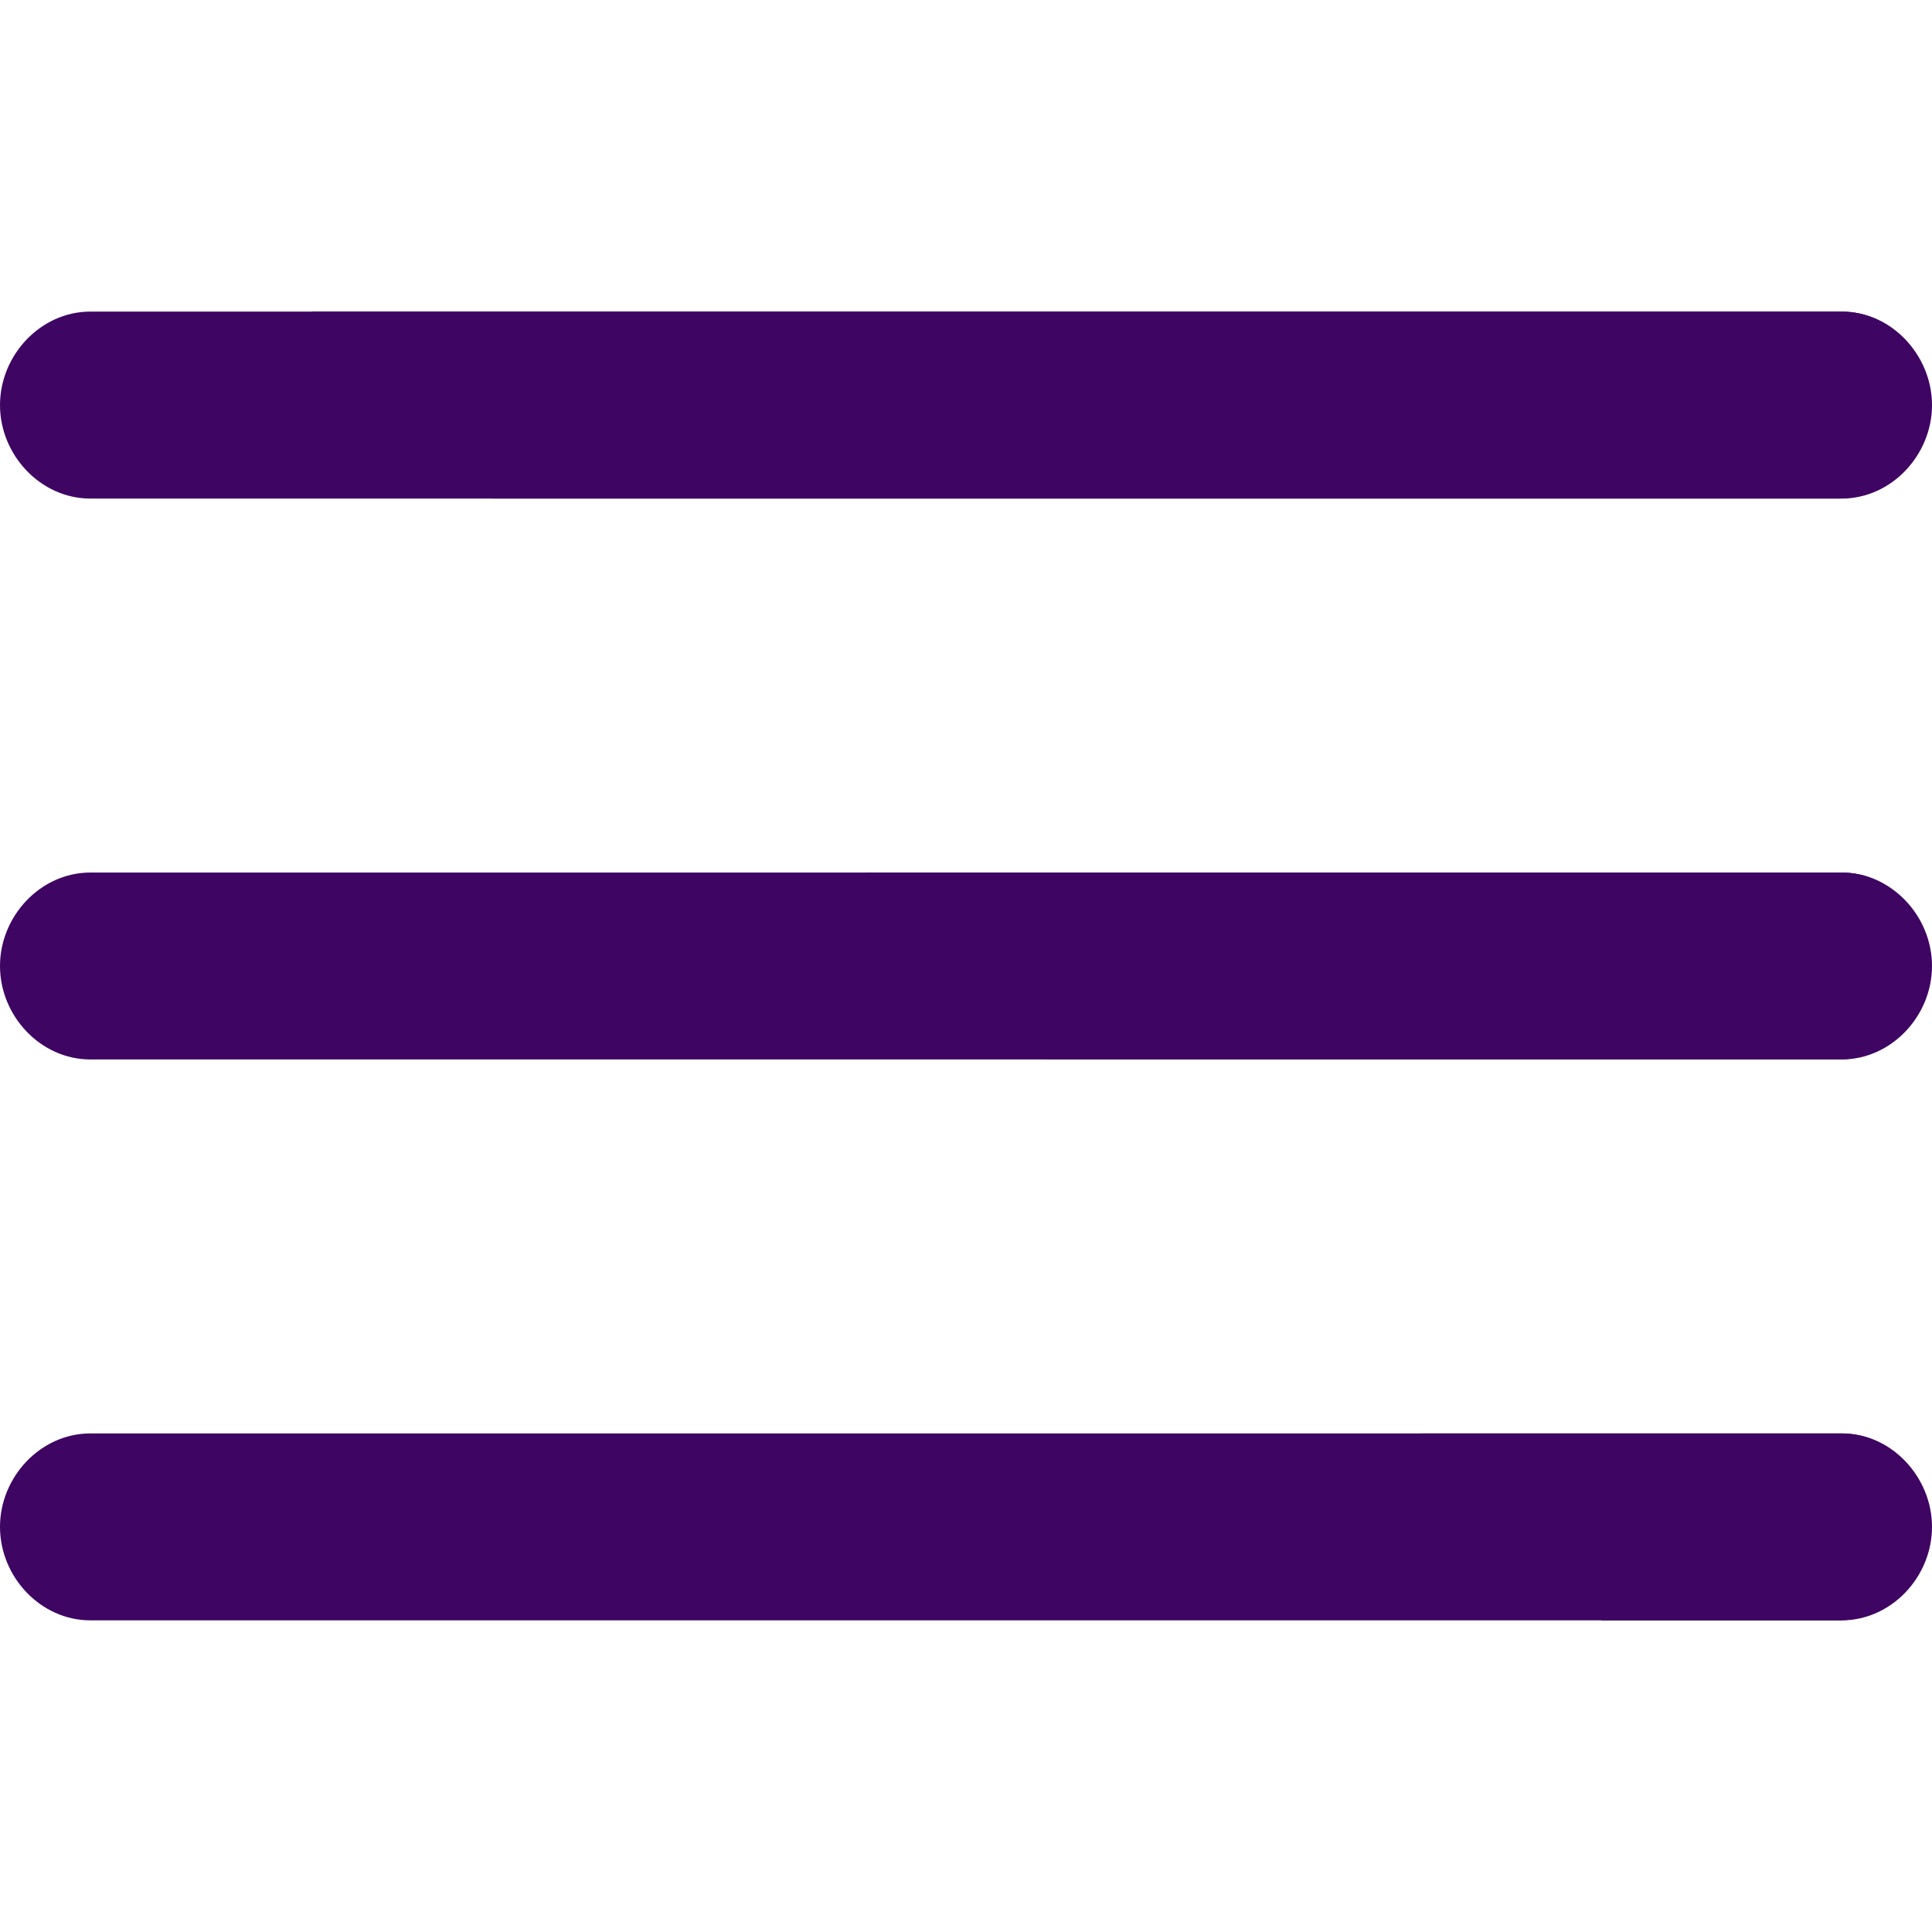
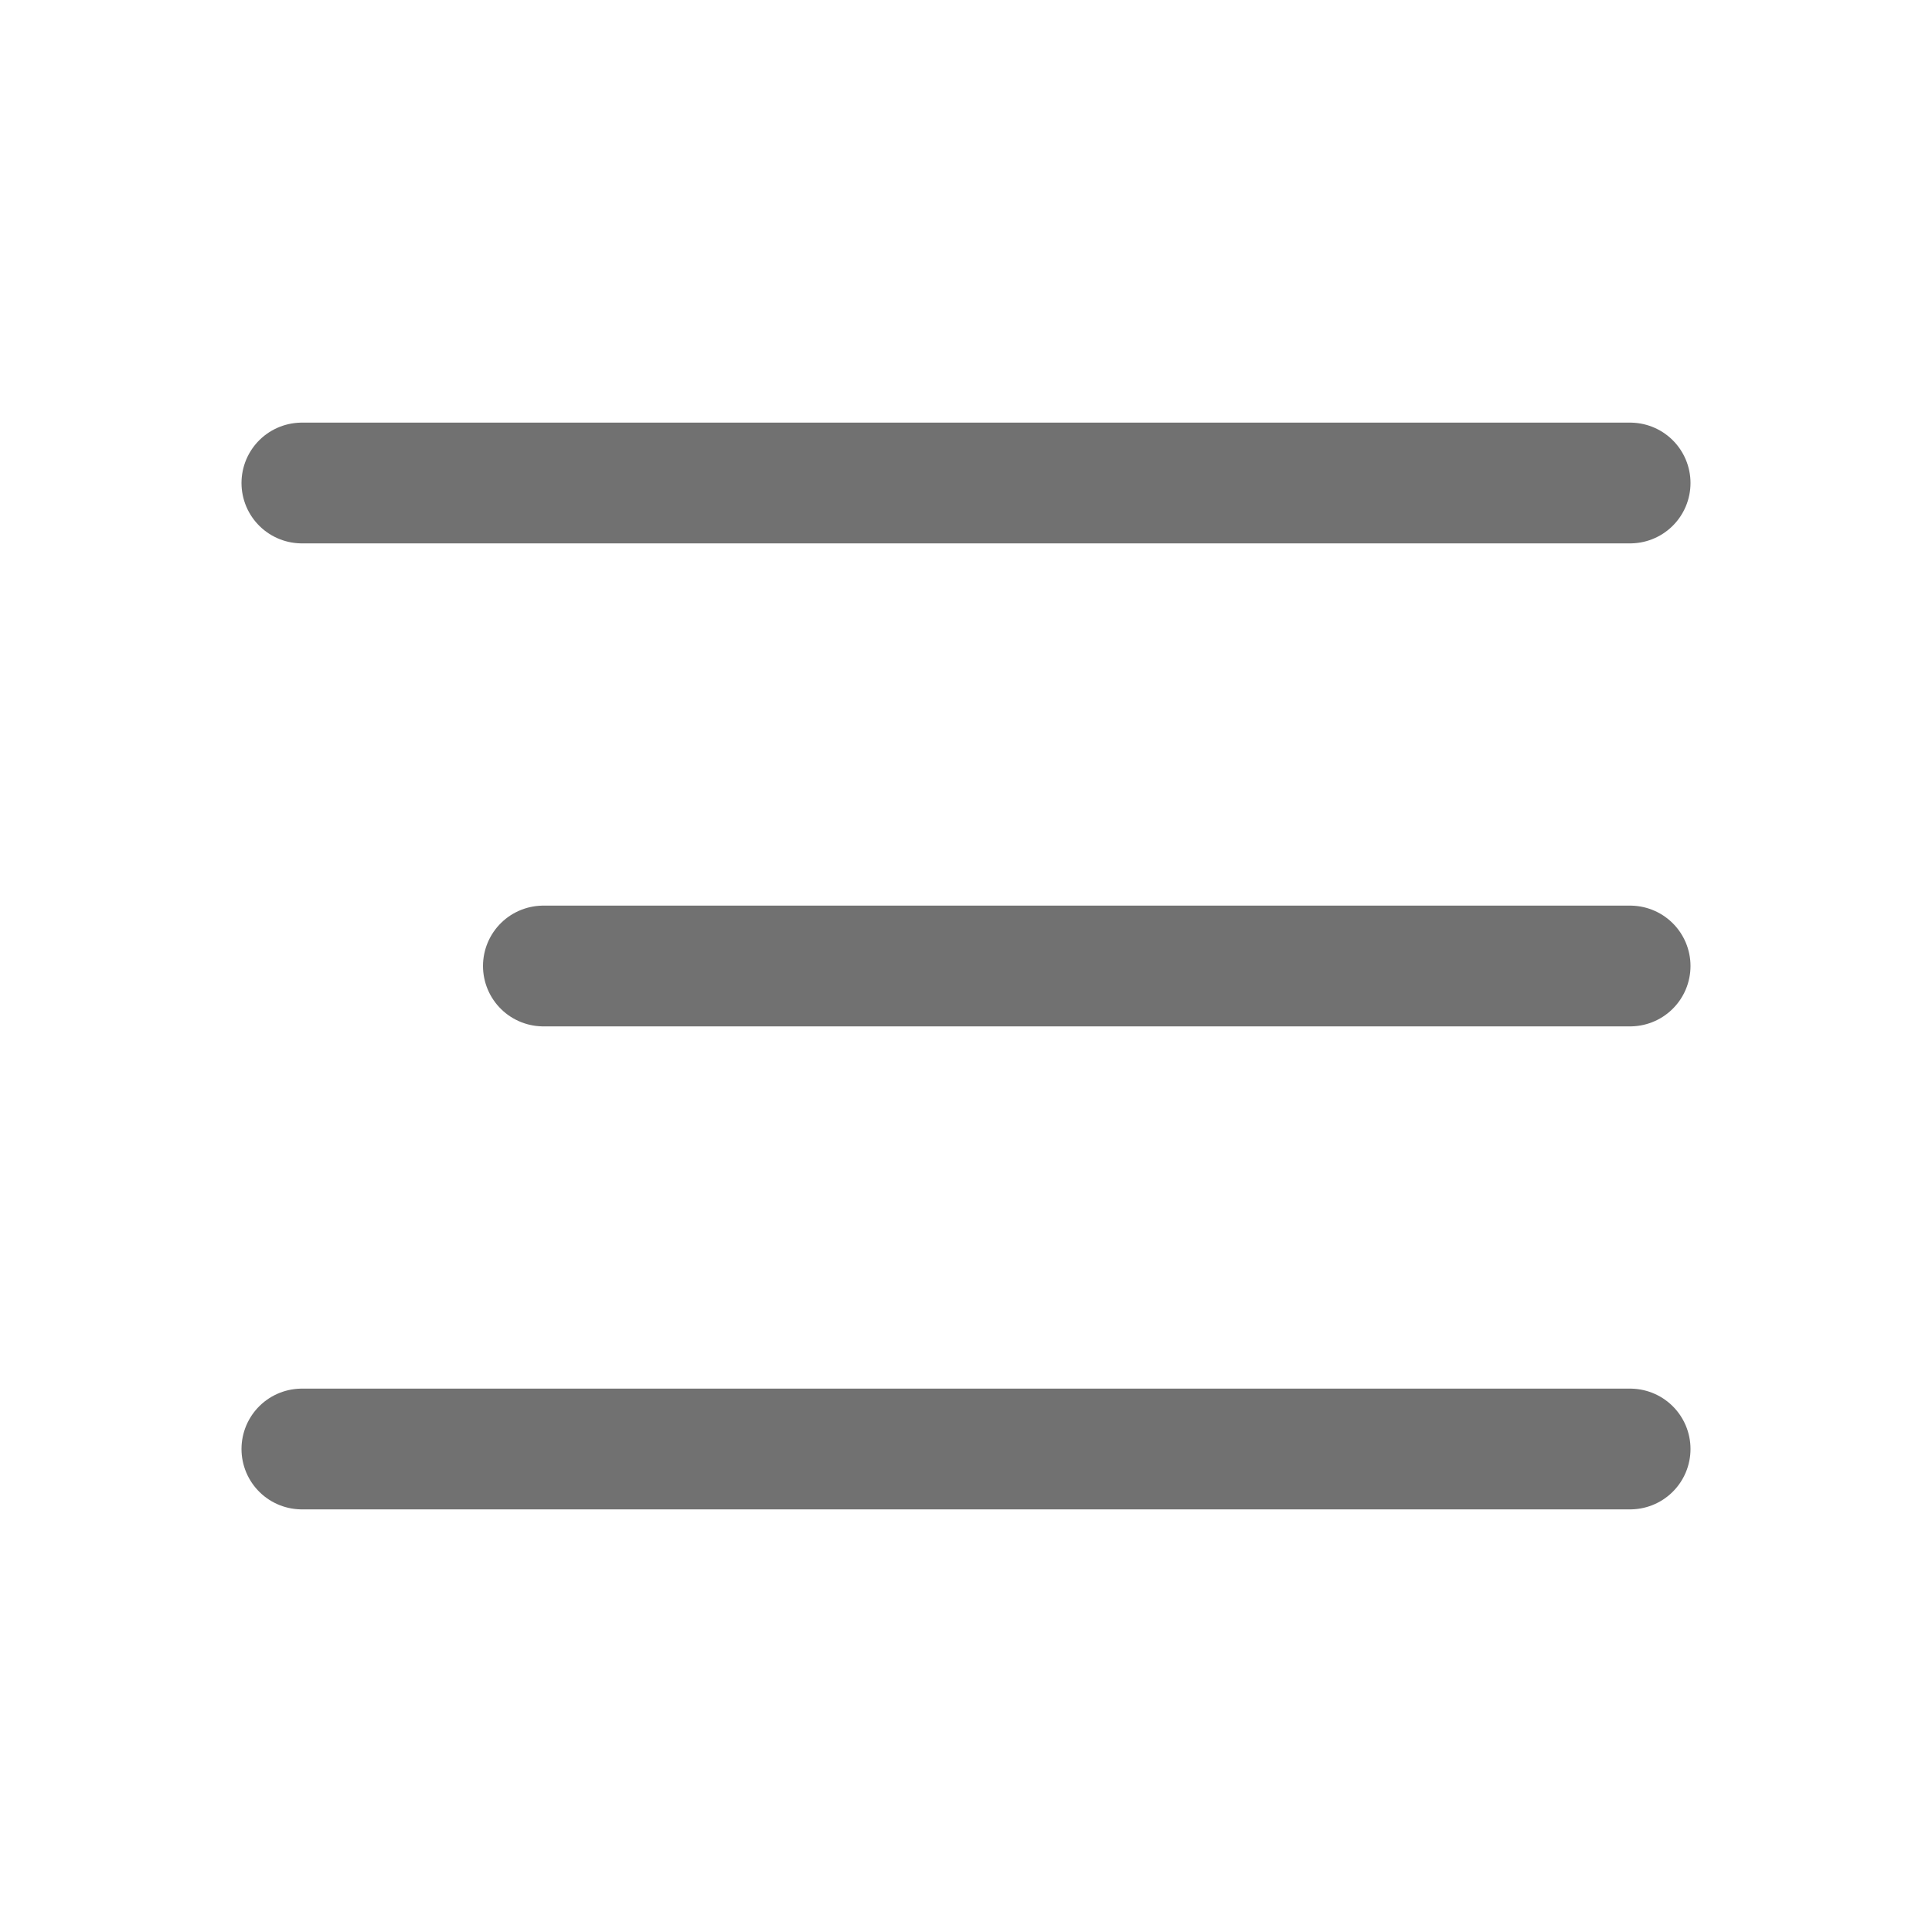
<svg xmlns="http://www.w3.org/2000/svg" width="32" height="32" viewBox="0 0 32 32" fill="none">
-   <path d="M30.503 8.258H1.497C0.671 8.258 0 7.535 0 6.71C0 5.884 0.671 5.161 1.497 5.161H30.503C31.329 5.161 32 5.884 32 6.71C32 7.535 31.329 8.258 30.503 8.258Z" fill="#3E0563" />
-   <path d="M30.503 17.548H1.497C0.671 17.548 0 16.826 0 16C0 15.174 0.671 14.452 1.497 14.452H30.503C31.329 14.452 32 15.174 32 16C32 16.826 31.329 17.548 30.503 17.548Z" fill="#3E0563" />
-   <path d="M30.503 26.838H1.497C0.671 26.838 0 26.116 0 25.29C0 24.464 0.671 23.742 1.497 23.742H30.503C31.329 23.742 32 24.464 32 25.29C32 26.116 31.329 26.838 30.503 26.838Z" fill="#3E0563" />
-   <path d="M30.503 23.742H23.535L26.529 26.838H30.451C31.277 26.838 31.948 26.116 31.948 25.29C32 24.464 31.329 23.742 30.503 23.742Z" fill="#3E0563" />
-   <path d="M30.503 14.452H14.349L17.342 17.548H30.452C31.278 17.548 31.949 16.826 31.949 16C31.949 15.174 31.329 14.452 30.503 14.452Z" fill="#3E0563" />
-   <path d="M30.503 5.161H5.161L8.155 8.258H30.451C31.277 8.258 31.948 7.535 31.948 6.71C32 5.884 31.329 5.161 30.503 5.161Z" fill="#3E0563" />
+   <path d="M27 16H9" stroke="#717171" stroke-width="2" stroke-linecap="round" stroke-linejoin="round" />
+   <path d="M27 8H5" stroke="#717171" stroke-width="2" stroke-linecap="round" stroke-linejoin="round" />
+   <path d="M27 24H5" stroke="#717171" stroke-width="2" stroke-linecap="round" stroke-linejoin="round" />
</svg>
